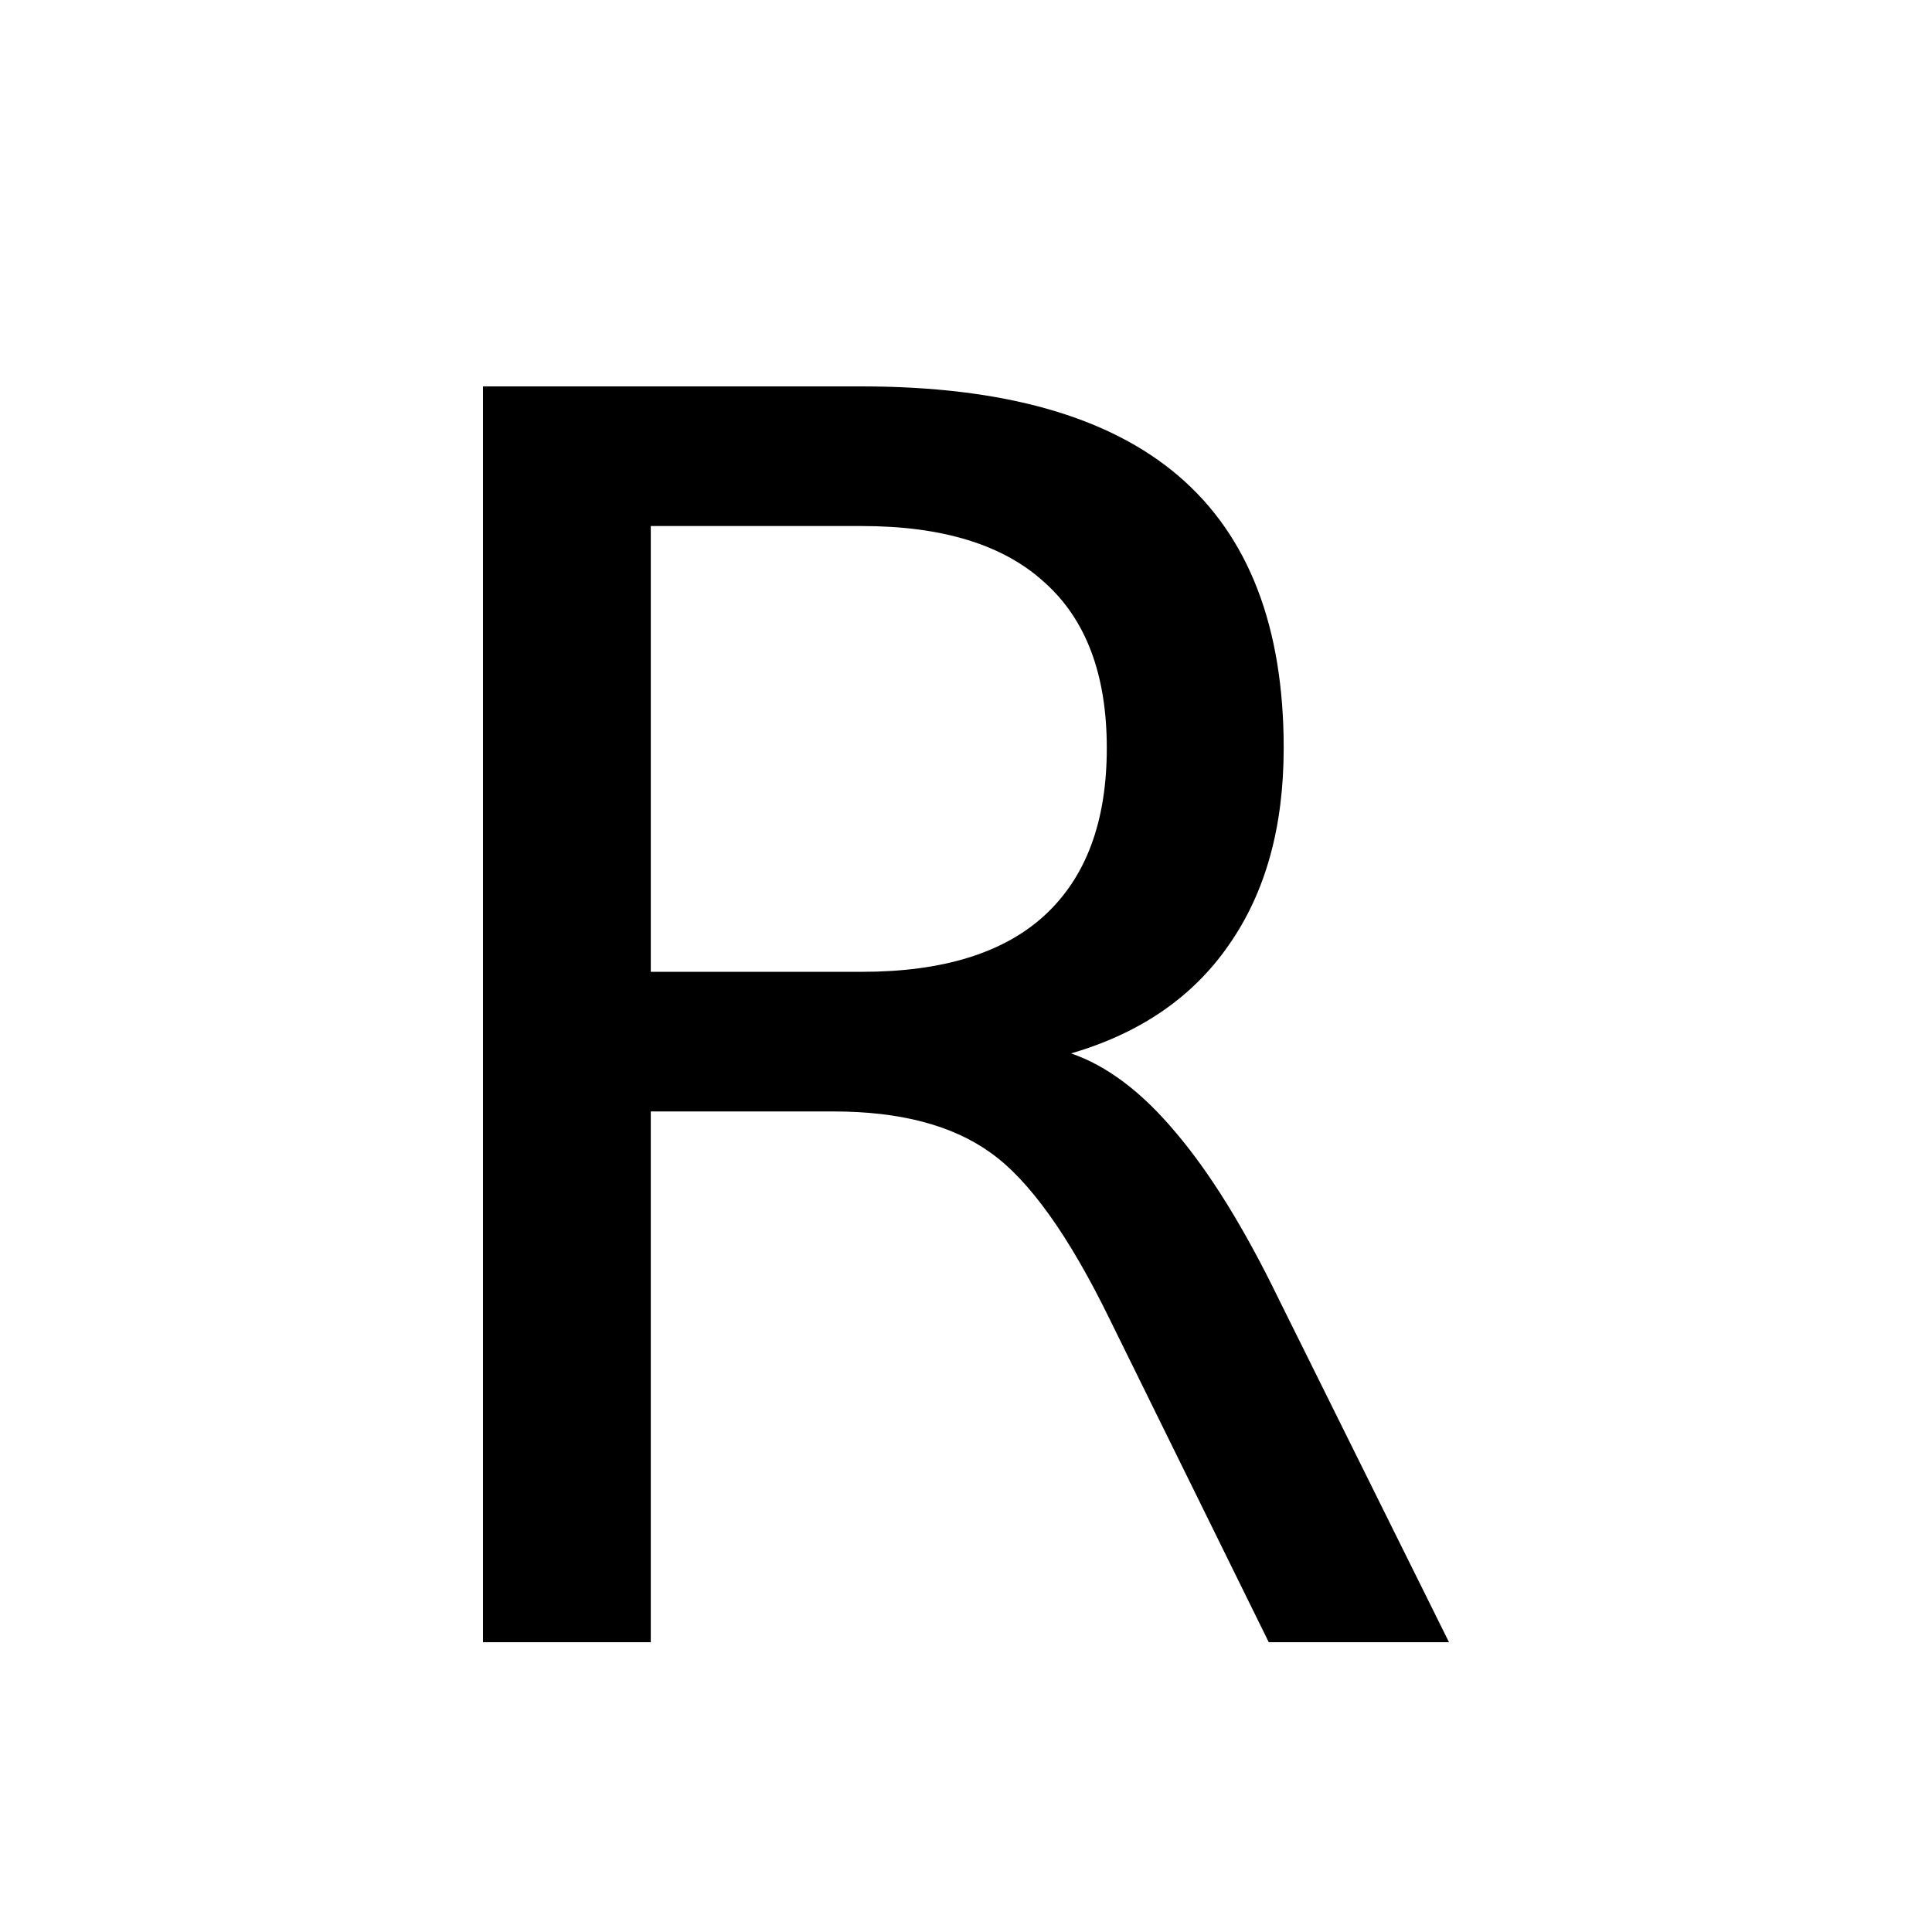
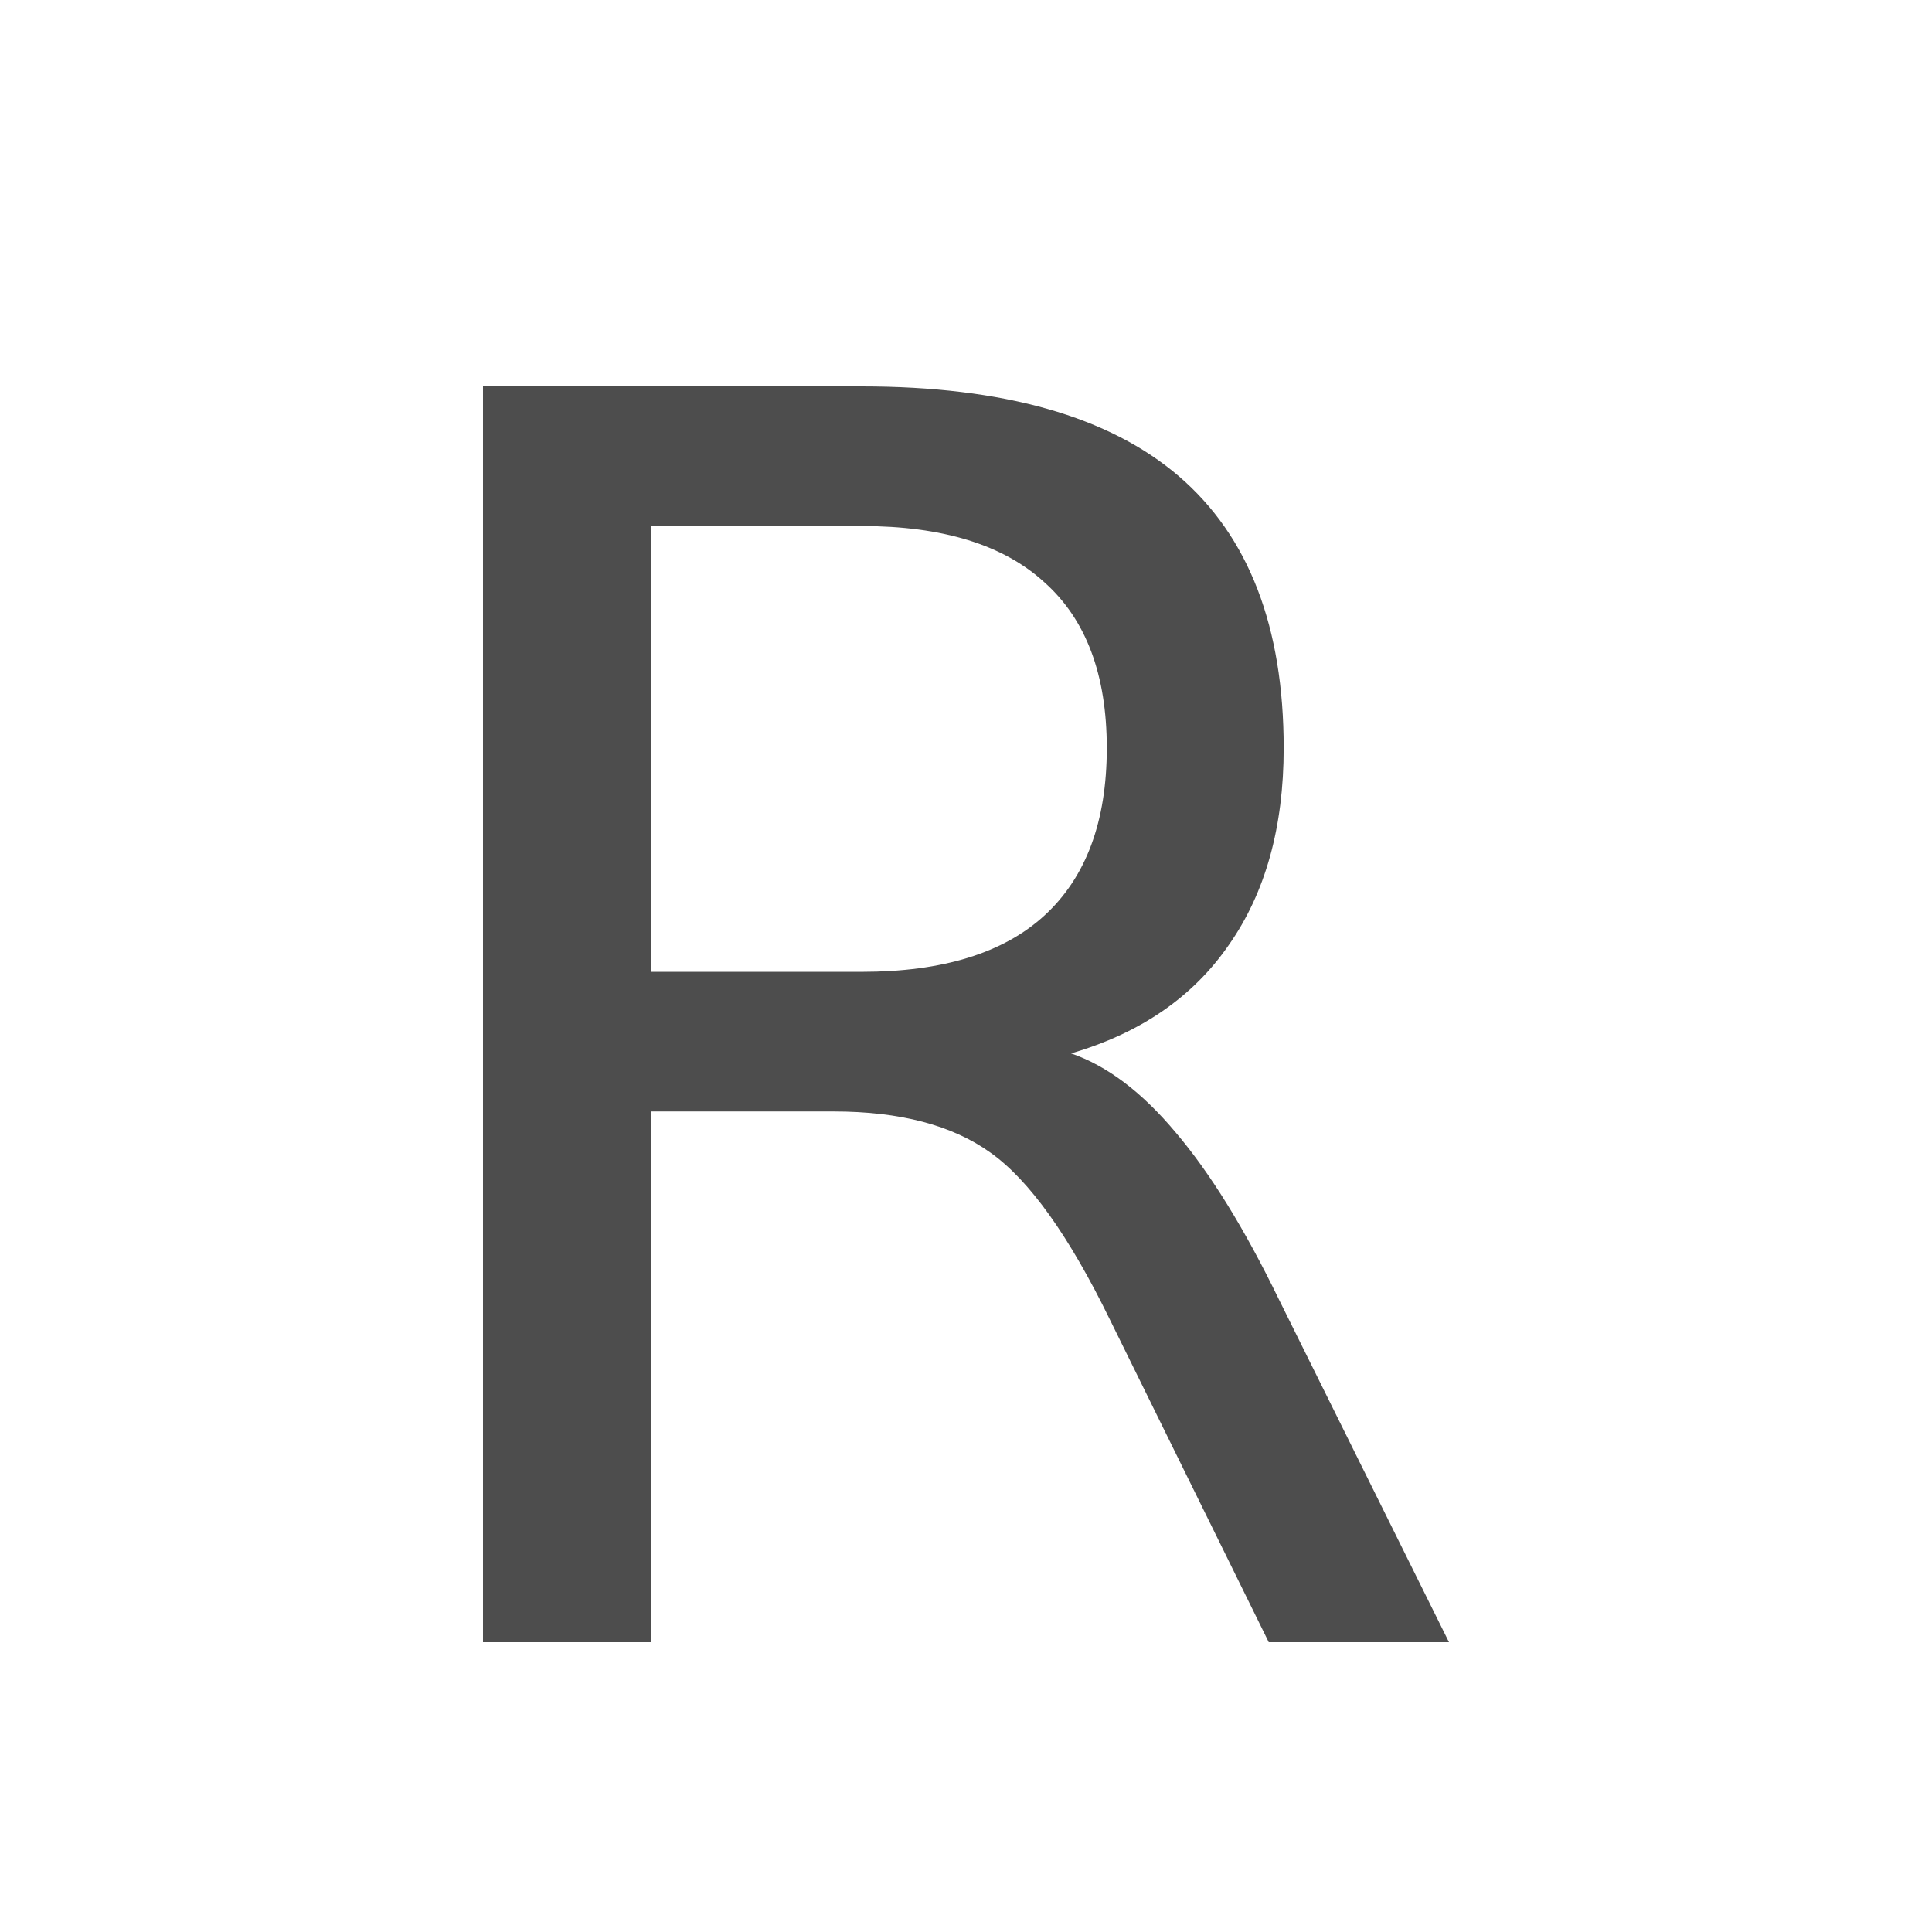
<svg xmlns="http://www.w3.org/2000/svg" width="200" height="200" viewBox="0 0 200 200" id="svg2" version="1.1">
  <defs id="defs4" />
  <g id="layer1" transform="translate(0,-852.3623)">
-     <flowRoot xml:space="preserve" id="flowRoot4799" style="font-style:normal;font-variant:normal;font-weight:normal;font-stretch:normal;font-size:381.25px;line-height:125%;font-family:Sampige;-inkscape-font-specification:Sampige;letter-spacing:0px;word-spacing:0px;fill:#000000;fill-opacity:1;stroke:none;stroke-width:1px;stroke-linecap:butt;stroke-linejoin:miter;stroke-opacity:1" transform="translate(0,852.3623)">
+     <flowRoot xml:space="preserve" id="flowRoot4799" style="font-style:normal;font-variant:normal;font-weight:normal;font-stretch:normal;font-size:381.25px;line-height:125%;font-family:Sampige;-inkscape-font-specification:Sampige;letter-spacing:0px;word-spacing:0px;fill:#4d4d4d;fill-opacity:1;stroke:none;stroke-width:1px;stroke-linecap:butt;stroke-linejoin:miter;stroke-opacity:1" transform="translate(0,852.3623)">
      <flowRegion id="flowRegion4801">
        <rect id="rect4803" width="160" height="160" x="20" y="20" style="font-size:381.25px" />
      </flowRegion>
      <flowPara id="flowPara4805" style="font-size:381.25px">Rrrrr</flowPara>
    </flowRoot>
-     <g transform="scale(0.99373,1.00631)" style="font-style:normal;font-variant:normal;font-weight:normal;font-stretch:normal;font-size:177.207px;line-height:125%;font-family:Sampige;-inkscape-font-specification:Sampige;letter-spacing:0px;word-spacing:0px;fill:#000000;fill-opacity:1;stroke:none;stroke-width:1px;stroke-linecap:butt;stroke-linejoin:miter;stroke-opacity:1" id="text4807">
+     <g transform="scale(0.99373,1.00631)" style="font-style:normal;font-variant:normal;font-weight:normal;font-stretch:normal;font-size:177.207px;line-height:125%;font-family:Sampige;-inkscape-font-specification:Sampige;letter-spacing:0px;word-spacing:0px;fill:#4d4d4d;fill-opacity:1;stroke:none;stroke-width:1px;stroke-linecap:butt;stroke-linejoin:miter;stroke-opacity:1" id="text4807">
      <path d="m 111.577,955.383 q 5.624,1.904 10.902,8.134 5.365,6.23 10.729,17.132 l 17.738,35.303 -18.776,0 -16.527,-33.14 q -6.403,-12.979 -12.46,-17.219 -5.97,-4.24 -16.354,-4.24 l -19.036,0 0,54.599 -17.478,0 0,-129.185 39.456,0 q 22.151,0 33.053,9.258 10.902,9.258 10.902,27.948 0,12.2 -5.711,20.247 -5.624,8.047 -16.44,11.162 z m -43.783,-54.252 0,45.859 21.978,0 q 12.633,0 19.036,-5.797 6.49,-5.884 6.49,-17.219 0,-11.335 -6.49,-17.046 -6.403,-5.797 -19.036,-5.797 l -21.978,0 z" style="" id="path4812" />
    </g>
  </g>
</svg>
